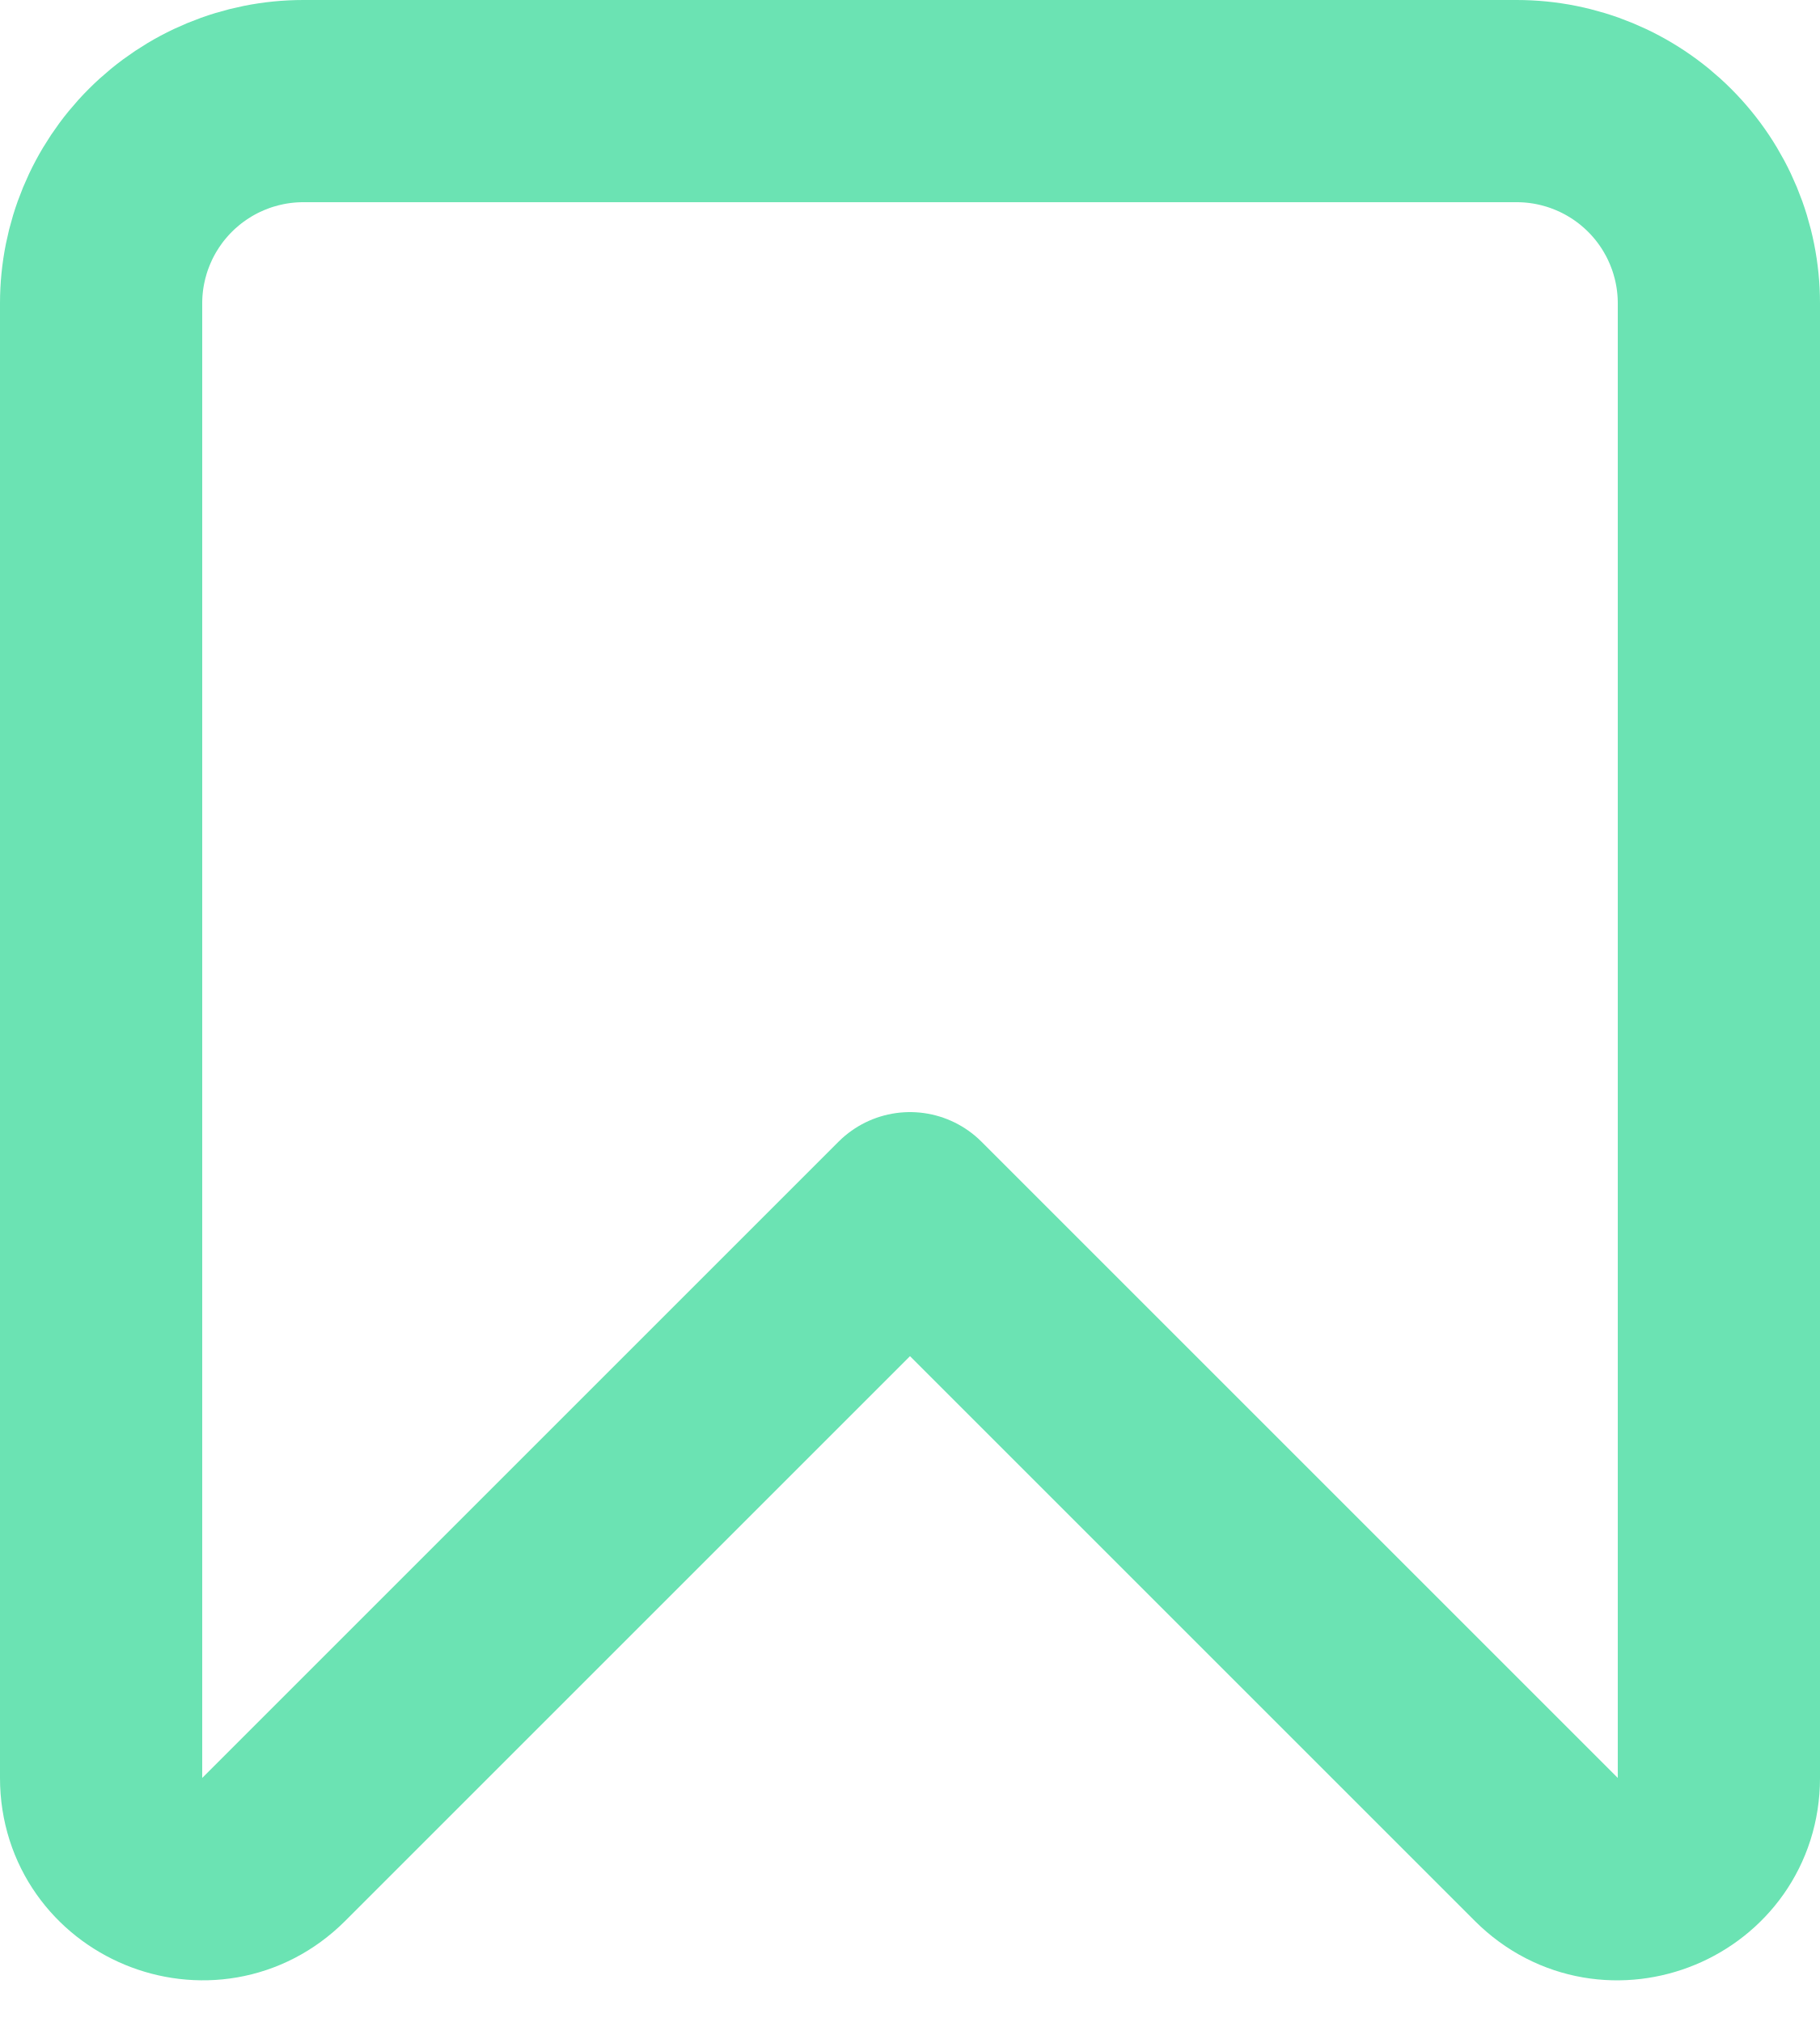
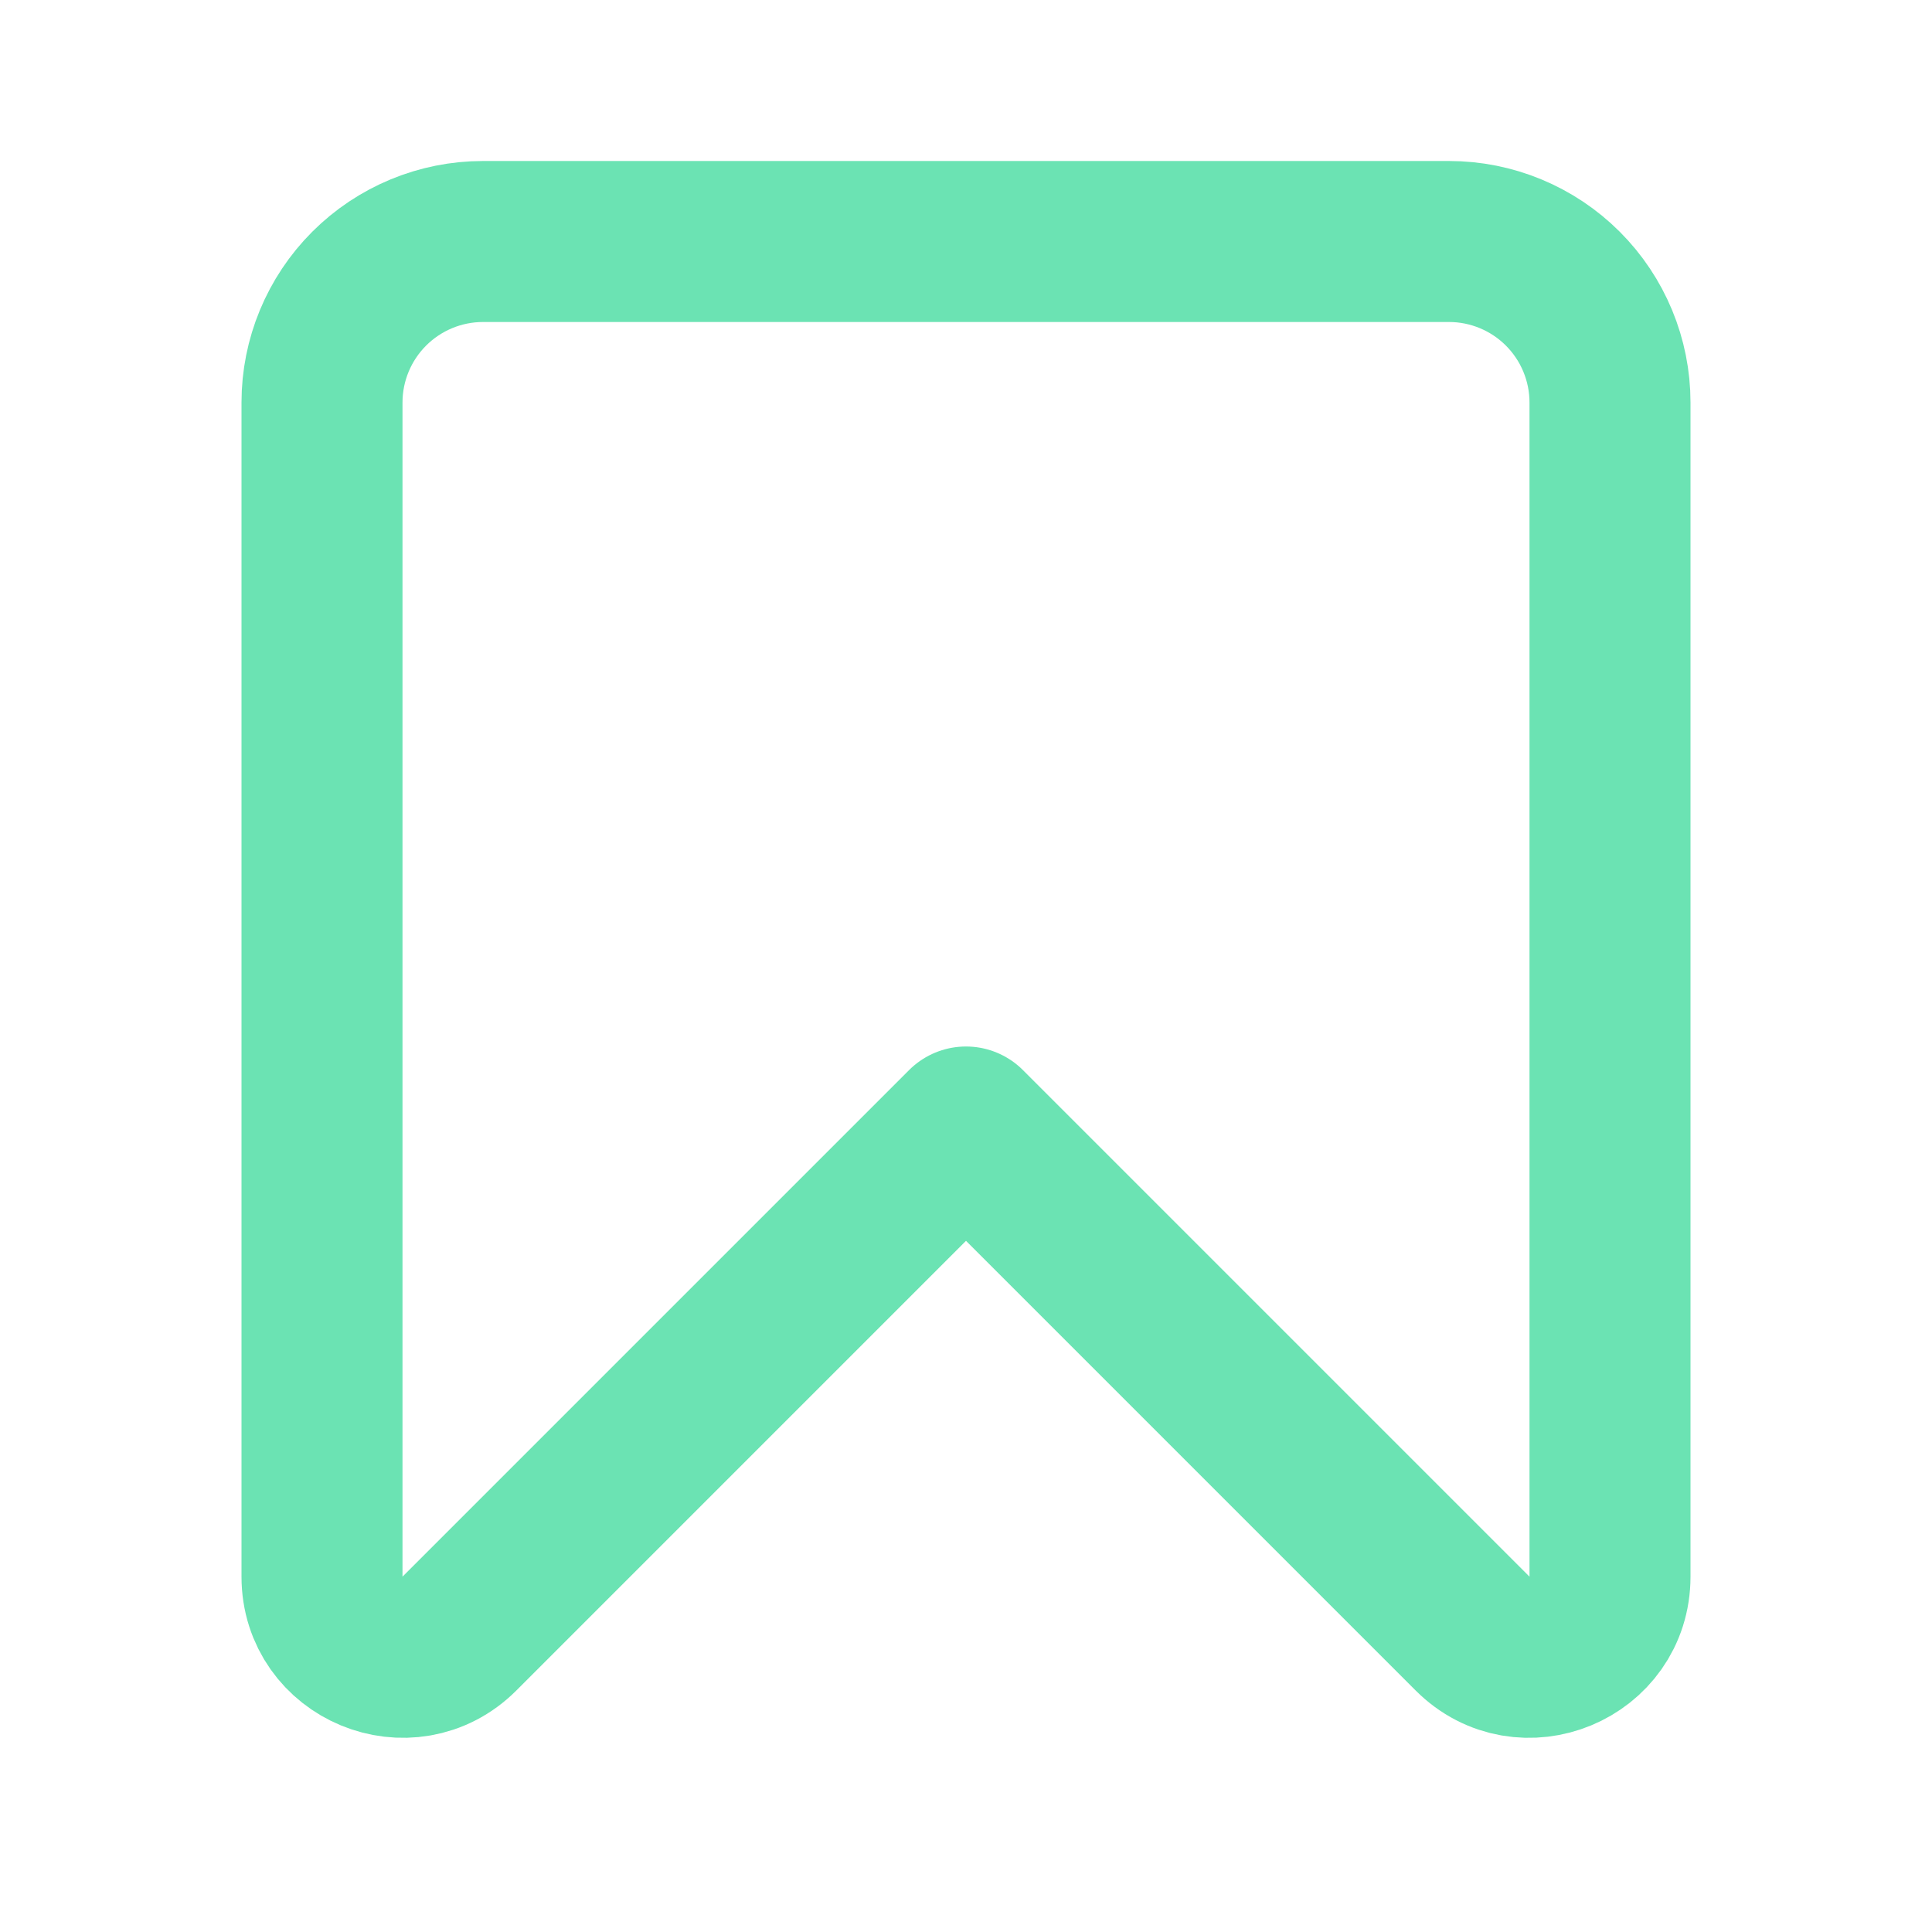
- <svg xmlns="http://www.w3.org/2000/svg" viewBox="0 0 18 20" fill="none">
-   <path d="M1 3V17.586C1 18.476 2.077 18.923 2.707 18.293L9 12L15.293 18.293C15.923 18.923 17 18.477 17 17.586V3C17 2.47 16.789 1.961 16.414 1.586C16.039 1.211 15.53 1 15 1H3C2.47 1 1.961 1.211 1.586 1.586C1.211 1.961 1 2.47 1 3V3Z" stroke="#6BE3B3" stroke-width="2" stroke-linecap="round" stroke-linejoin="round" />
+ <svg xmlns="http://www.w3.org/2000/svg" width="24" height="24" viewBox="0 0 24 24" fill="none">
+   <path d="M4 5V19.586C4 20.476 5.077 20.923 5.707 20.293L12 14L18.293 20.293C18.923 20.923 20 20.477 20 19.586V5C20 4.47 19.789 3.961 19.414 3.586C19.039 3.211 18.53 3 18 3H6C5.47 3 4.961 3.211 4.586 3.586C4.211 3.961 4 4.47 4 5V5Z" stroke="#6BE3B3" stroke-width="2" stroke-linecap="round" stroke-linejoin="round" />
</svg>
